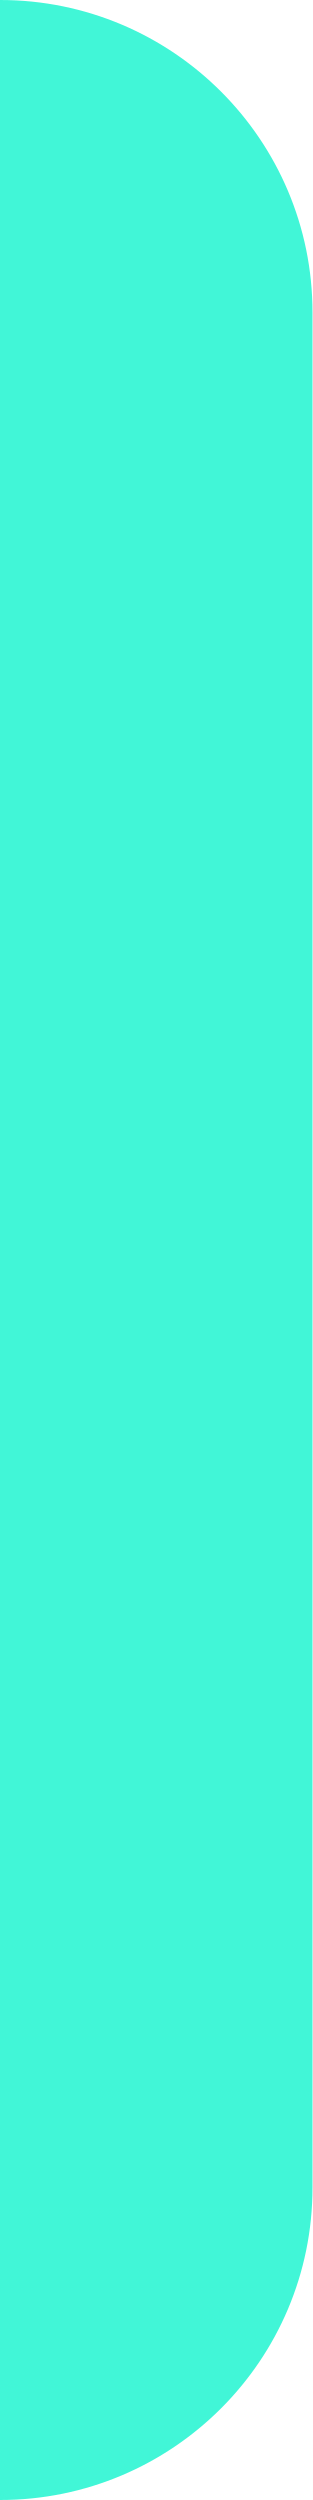
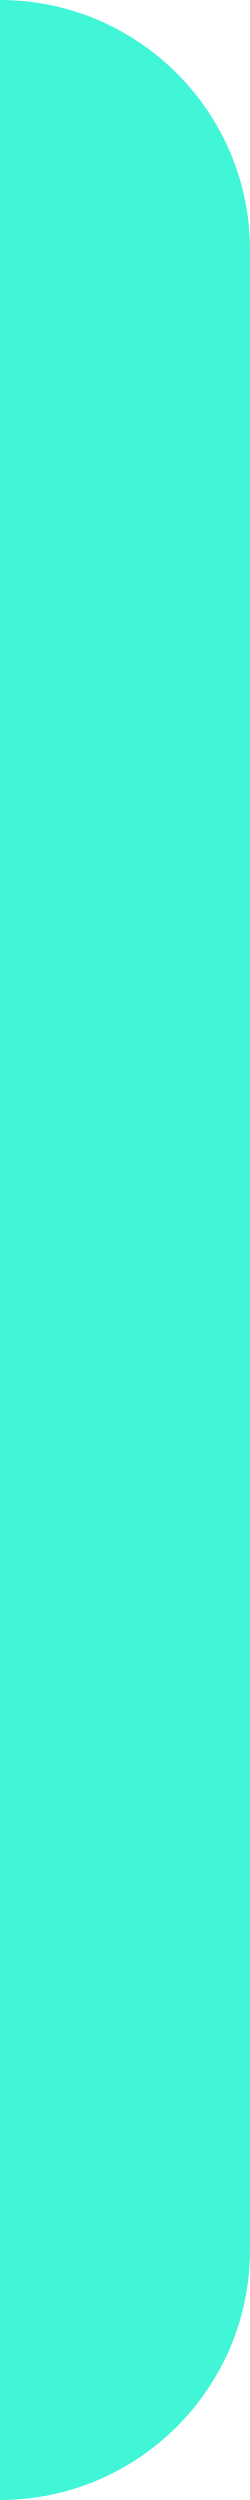
- <svg xmlns="http://www.w3.org/2000/svg" width="4" height="32" viewBox="0 0 4 32" fill="none">
-   <path fill-rule="evenodd" clip-rule="evenodd" d="M4 4C4 1.791 2.209 0 0 0V32C2.209 32 4 30.209 4 28V4Z" fill="#41F6D7" />
+ <svg xmlns="http://www.w3.org/2000/svg" width="4" height="40" viewBox="0 0 4 40" fill="none">
+   <path id="highlight" fill-rule="evenodd" clip-rule="evenodd" d="M4 4C4 1.791 2.209 0 0 0V40C2.209 40 4 38.209 4 36V4Z" fill="#41F6D7" />
</svg>
